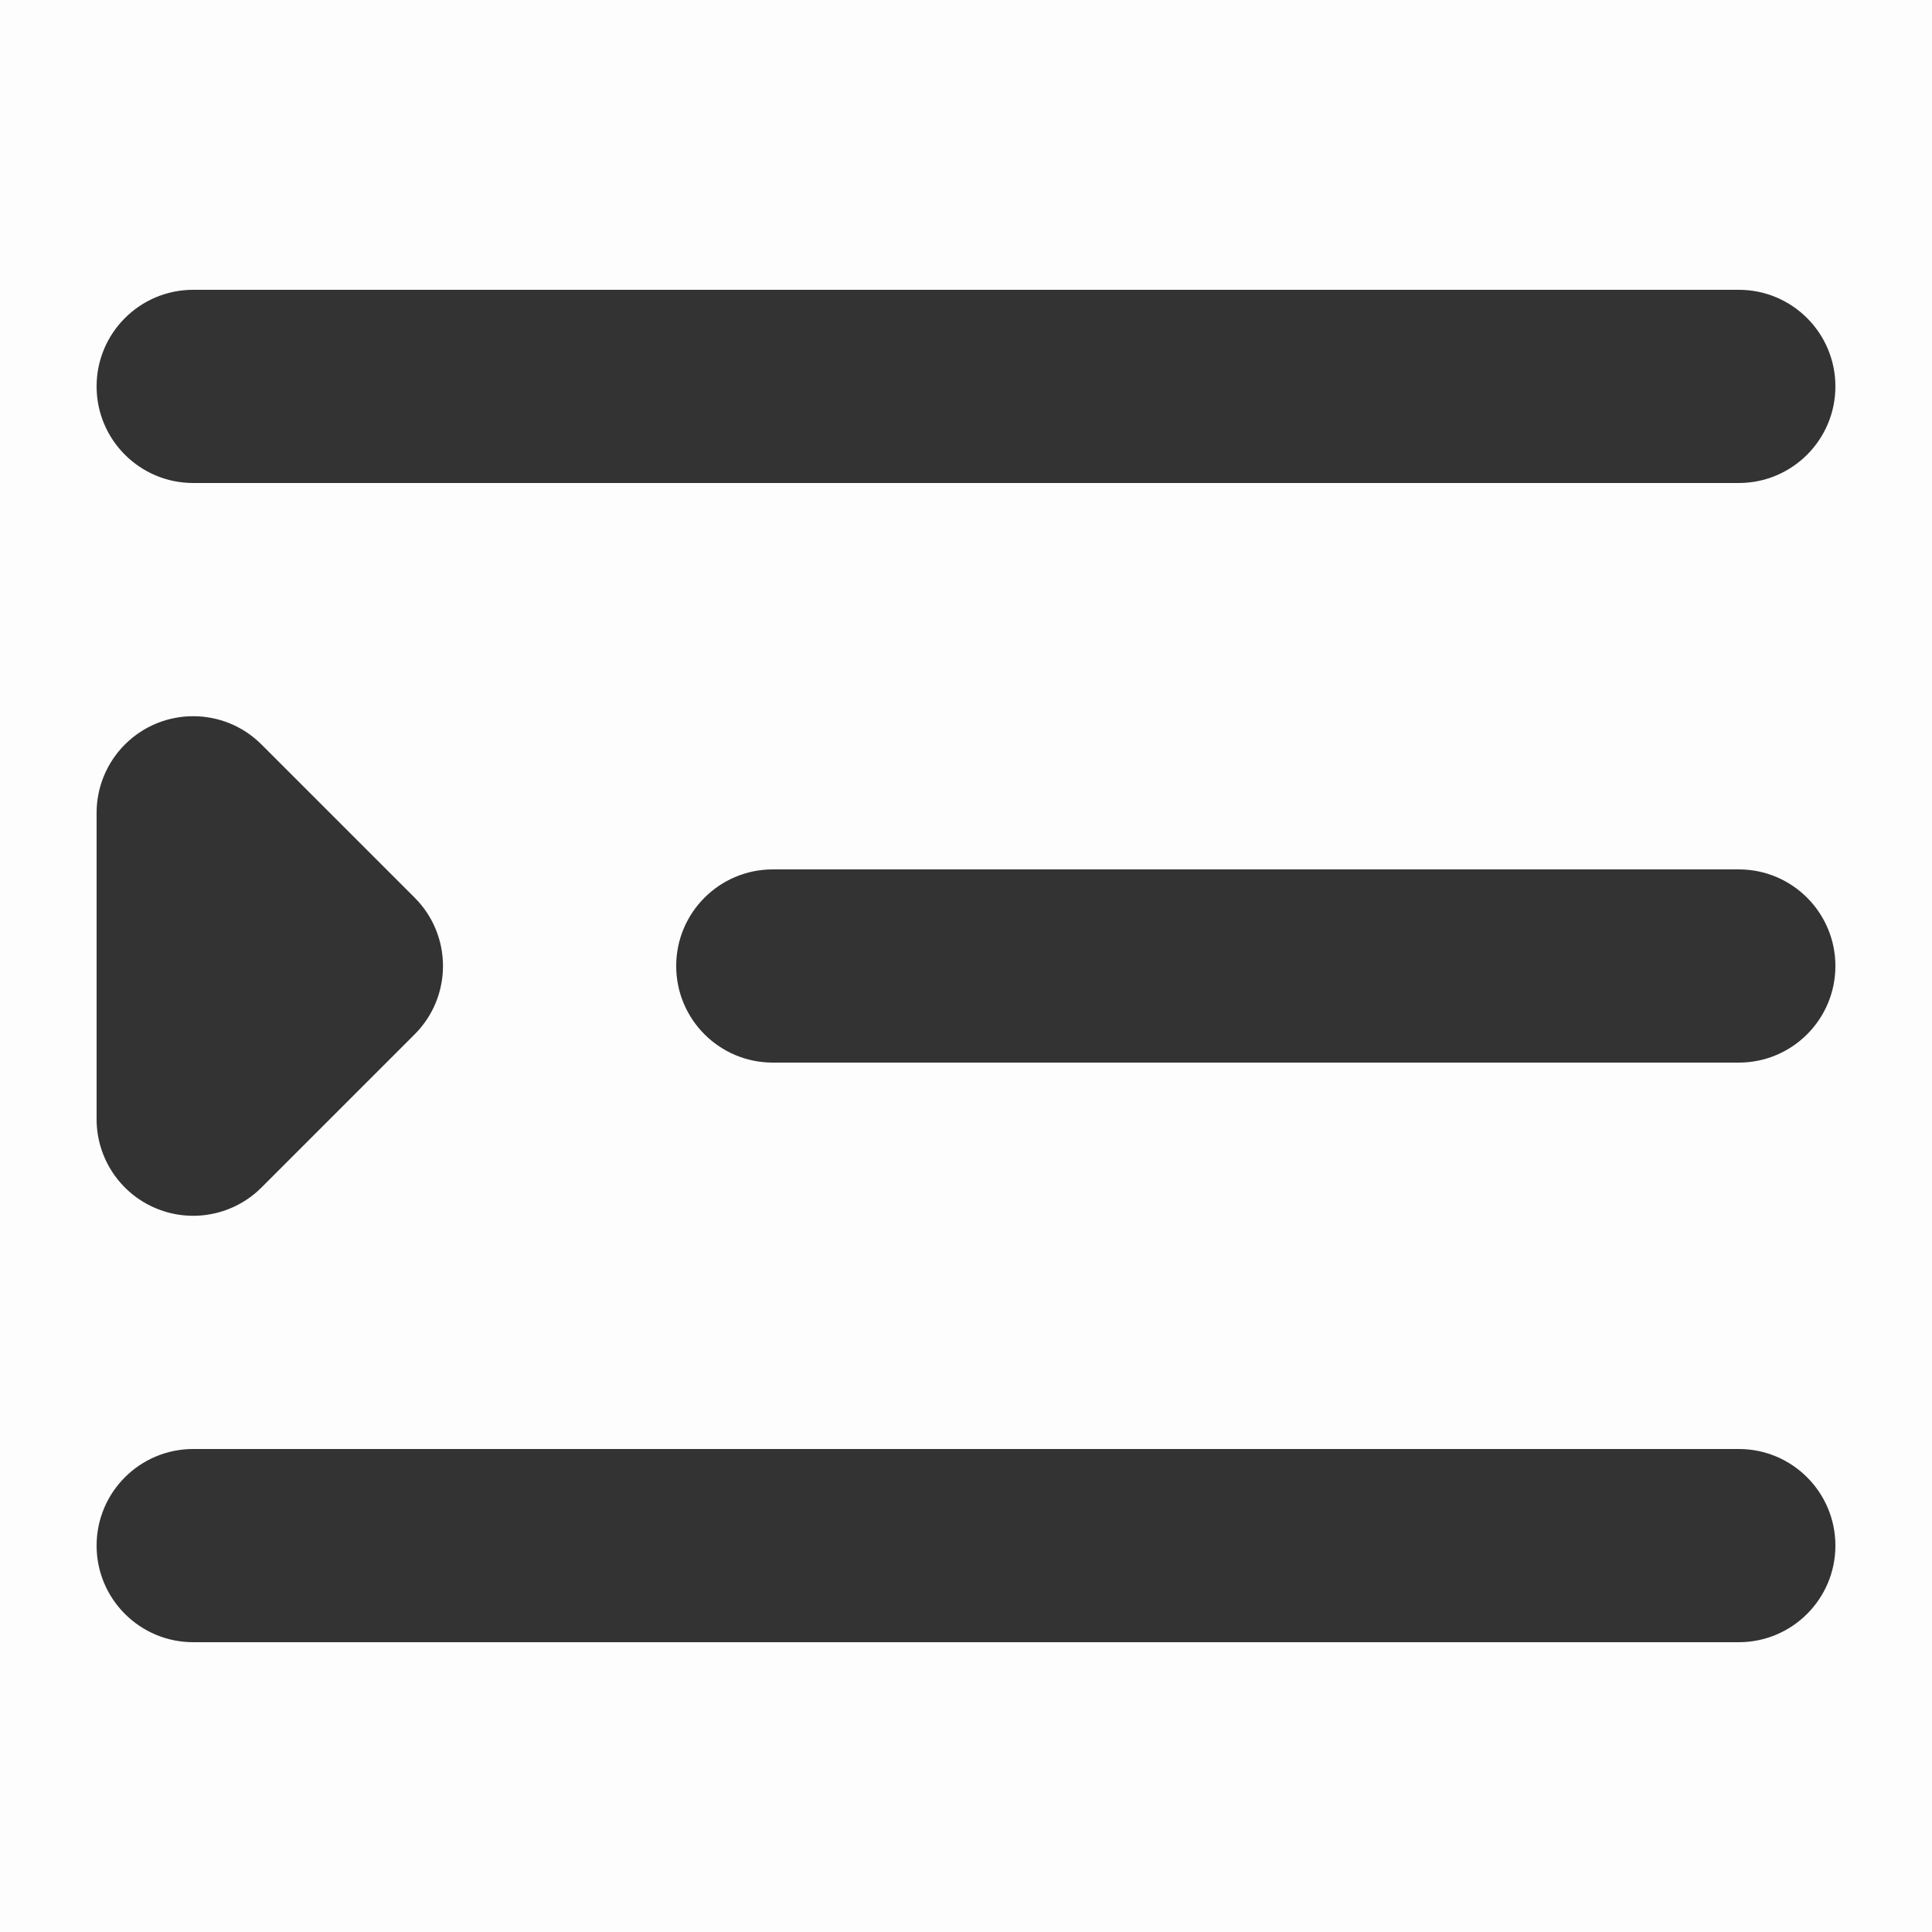
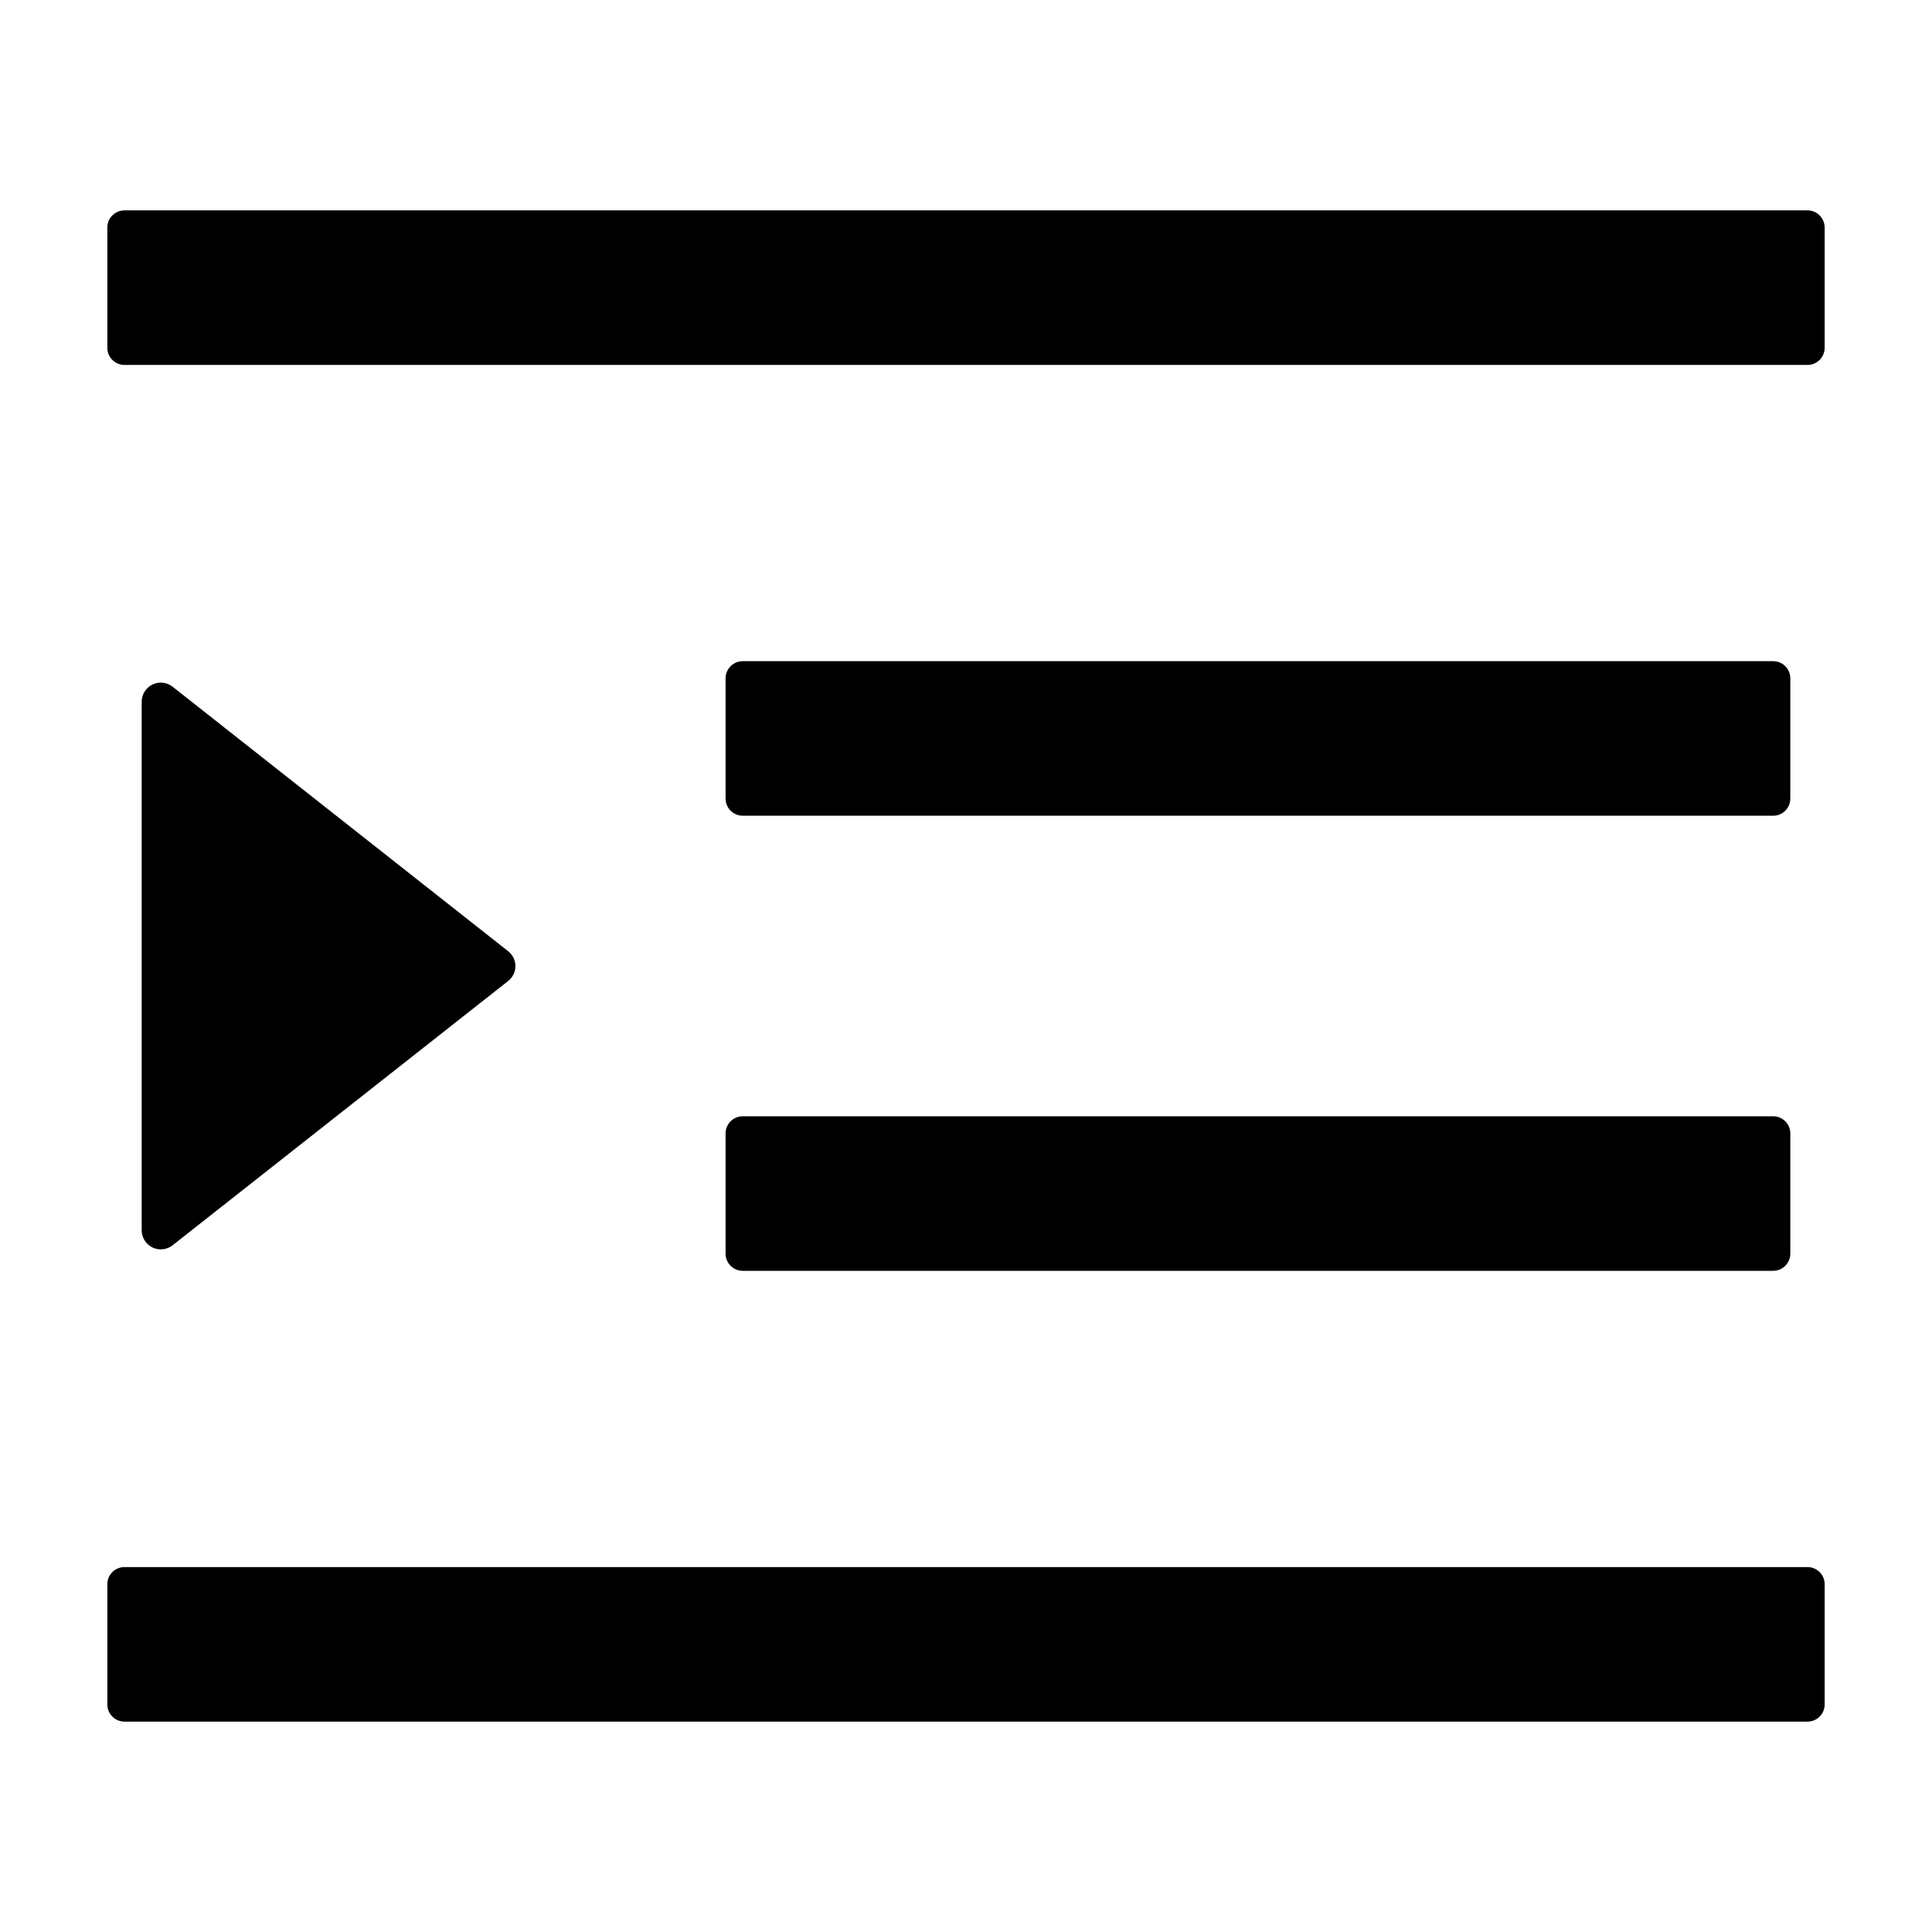
- <svg xmlns="http://www.w3.org/2000/svg" t="1637563136286" class="icon" viewBox="0 0 1024 1024" version="1.1" p-id="12569" width="200" height="200">
-   <defs>
-     <style type="text/css" />
-   </defs>
-   <path d="M0 0h1024v1024H0z" fill="#333333" opacity=".01" p-id="12570" />
-   <path d="M921.6 768a51.2 51.2 0 0 1 0 102.4H102.4a51.2 51.2 0 0 1 0-102.4h819.2zM66.202 394.598a51.2 51.2 0 0 1 72.397 0l81.203 81.203a51.2 51.2 0 0 1 0 72.397l-81.203 81.203A51.2 51.2 0 0 1 51.2 593.203V430.797a51.2 51.2 0 0 1 15.002-36.198zM921.6 460.8a51.2 51.2 0 0 1 0 102.4H409.6a51.2 51.2 0 0 1 0-102.4h512z m0-307.2a51.2 51.2 0 0 1 0 102.4H102.4a51.2 51.2 0 1 1 0-102.4h819.2z" fill="#333333" p-id="12571" />
+ <svg xmlns="http://www.w3.org/2000/svg" t="1631523205707" class="icon" viewBox="0 0 1024 1024" version="1.1" p-id="1504" width="128" height="128">
+   <path d="M393.671 432.356h546.133a9.102 9.102 0 0 0 9.102-9.102v-63.716a9.102 9.102 0 0 0-9.102-9.102H393.671a9.102 9.102 0 0 0-9.102 9.102v63.716a9.102 9.102 0 0 0 9.102 9.102z m-9.102 232.107a9.102 9.102 0 0 0 9.102 9.102h546.133a9.102 9.102 0 0 0 9.102-9.102v-63.716a9.102 9.102 0 0 0-9.102-9.102H393.671a9.102 9.102 0 0 0-9.102 9.102v63.716z m573.44-552.96H65.991a9.102 9.102 0 0 0-9.102 9.102v63.716a9.102 9.102 0 0 0 9.102 9.102h892.018a9.102 9.102 0 0 0 9.102-9.102v-63.716a9.102 9.102 0 0 0-9.102-9.102z m0 719.076H65.991a9.102 9.102 0 0 0-9.102 9.102v63.716a9.102 9.102 0 0 0 9.102 9.102h892.018a9.102 9.102 0 0 0 9.102-9.102v-63.716a9.102 9.102 0 0 0-9.102-9.102zM91.477 660.025L269.312 519.964a10.012 10.012 0 0 0 0-15.815L91.477 363.975a10.126 10.126 0 0 0-16.384 7.851v280.235a10.126 10.126 0 0 0 16.384 7.964z" p-id="1505" />
</svg>
